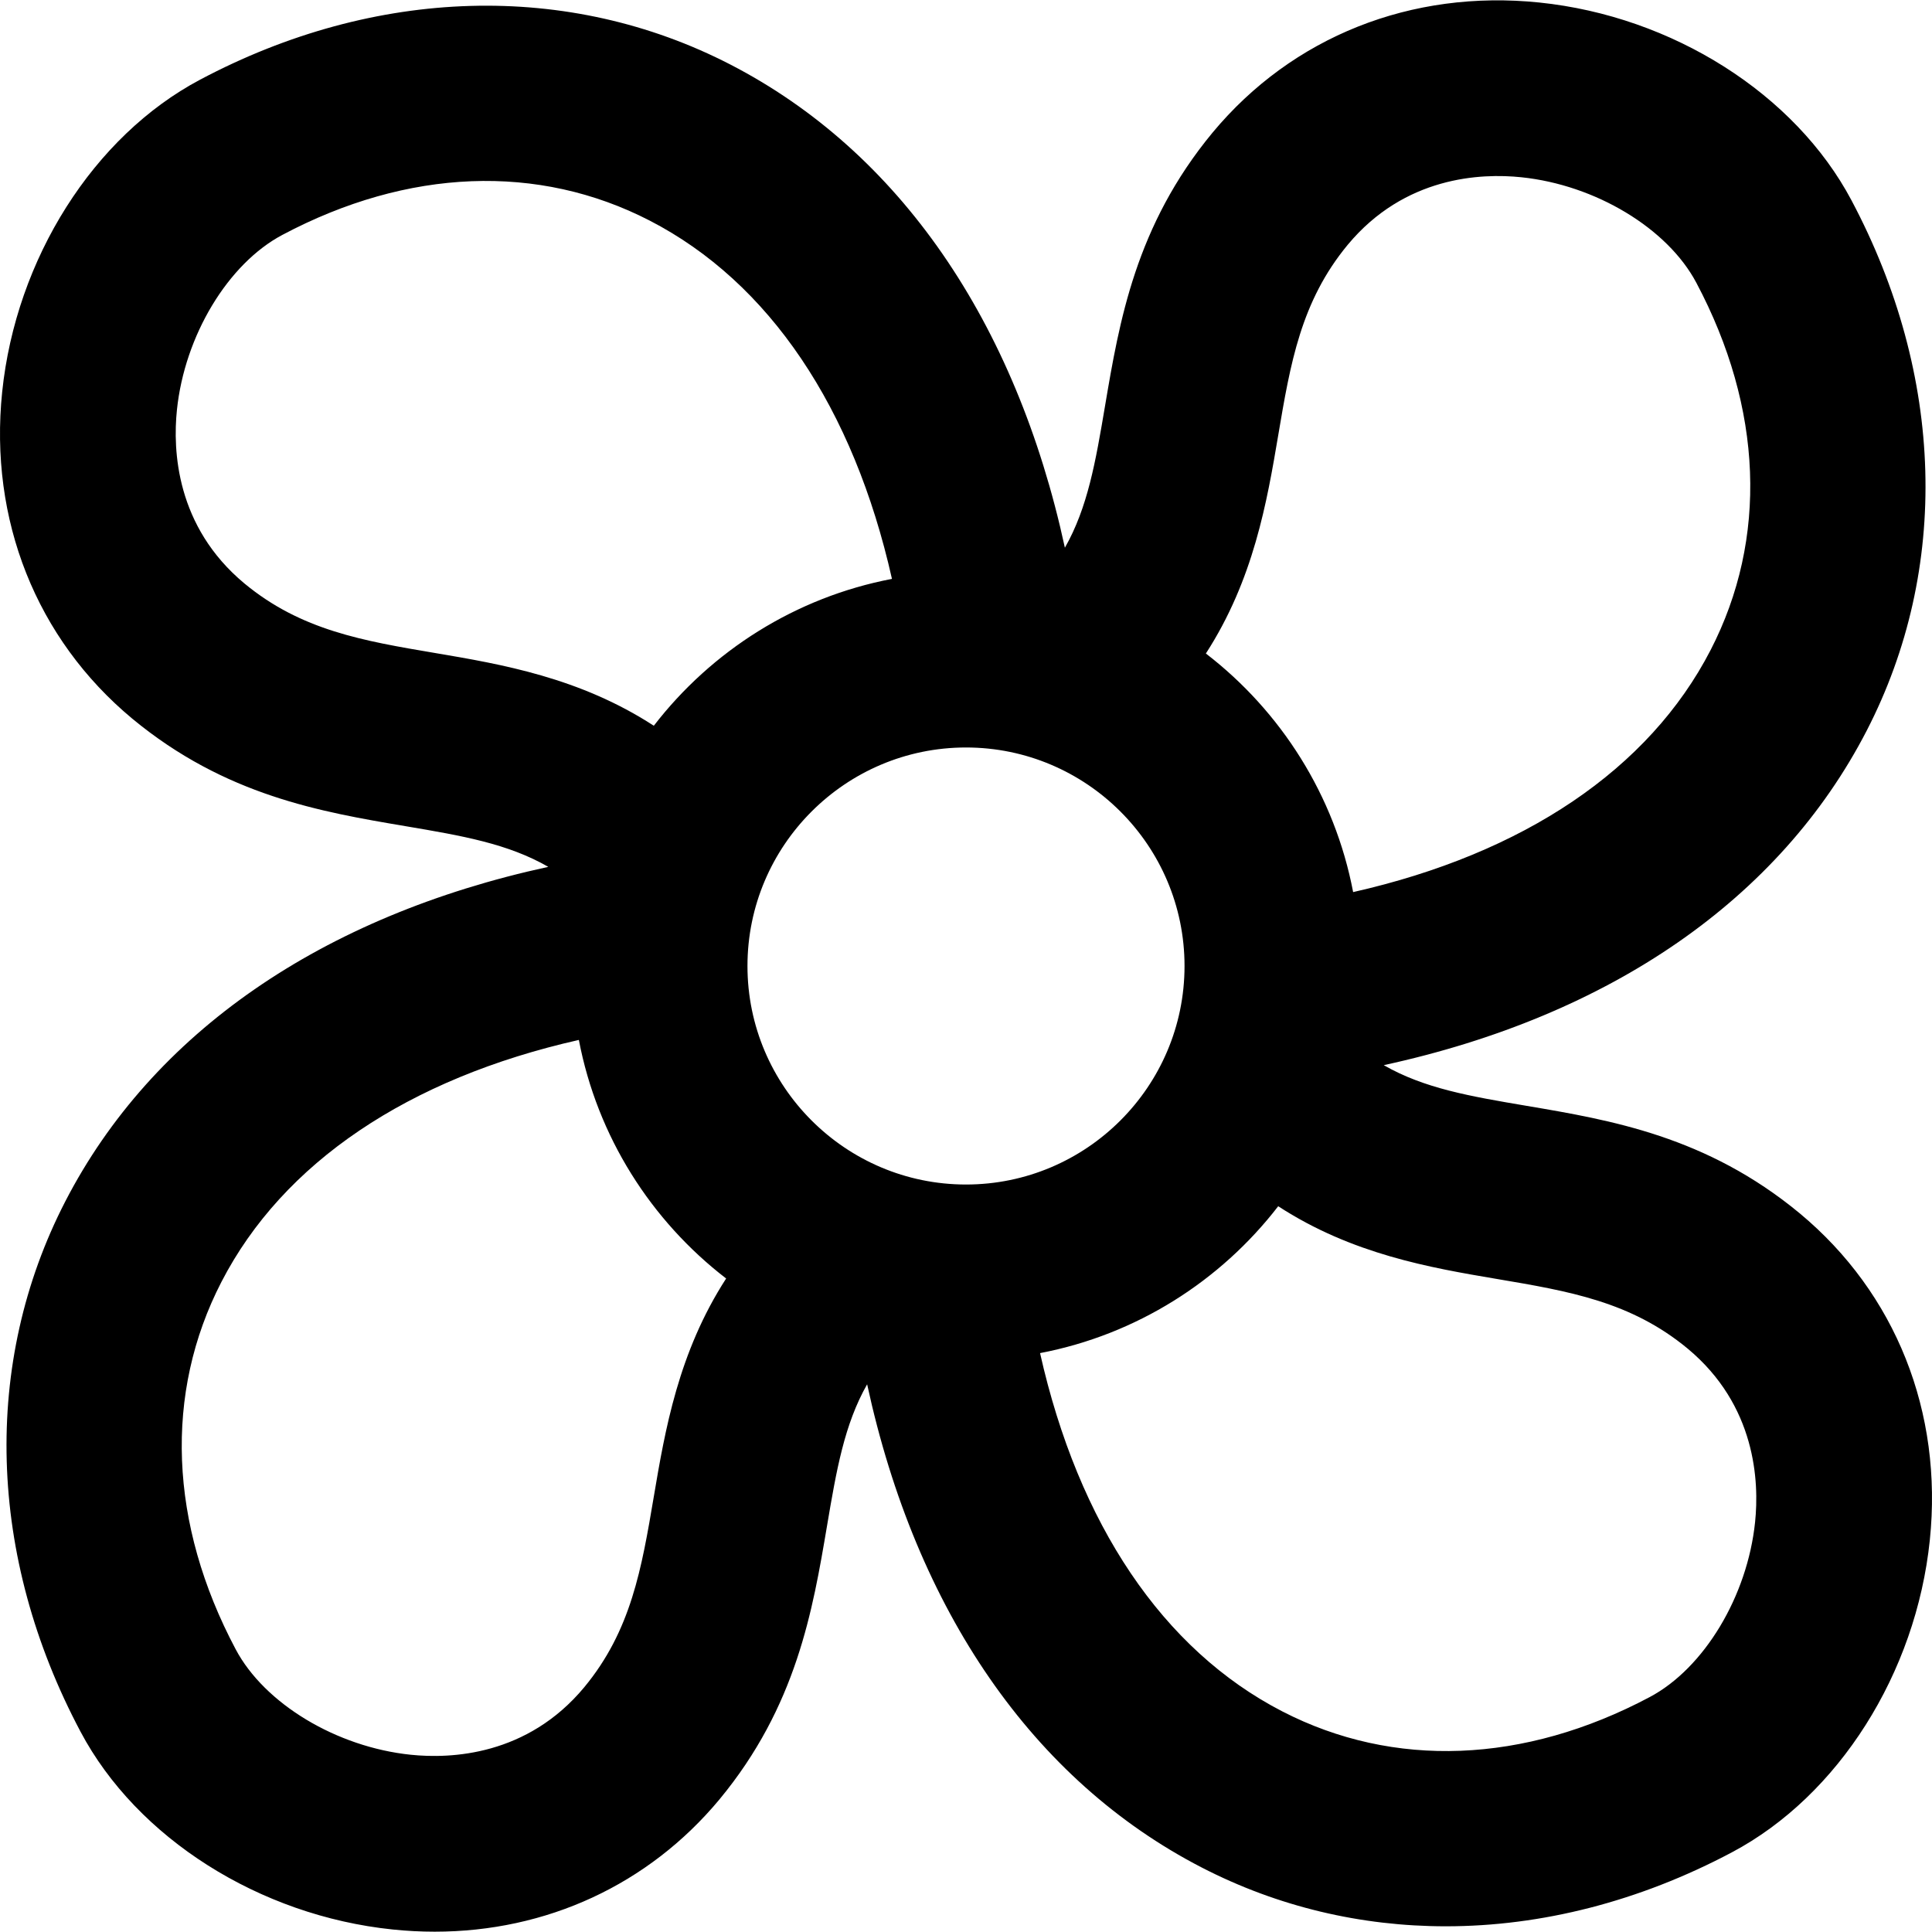
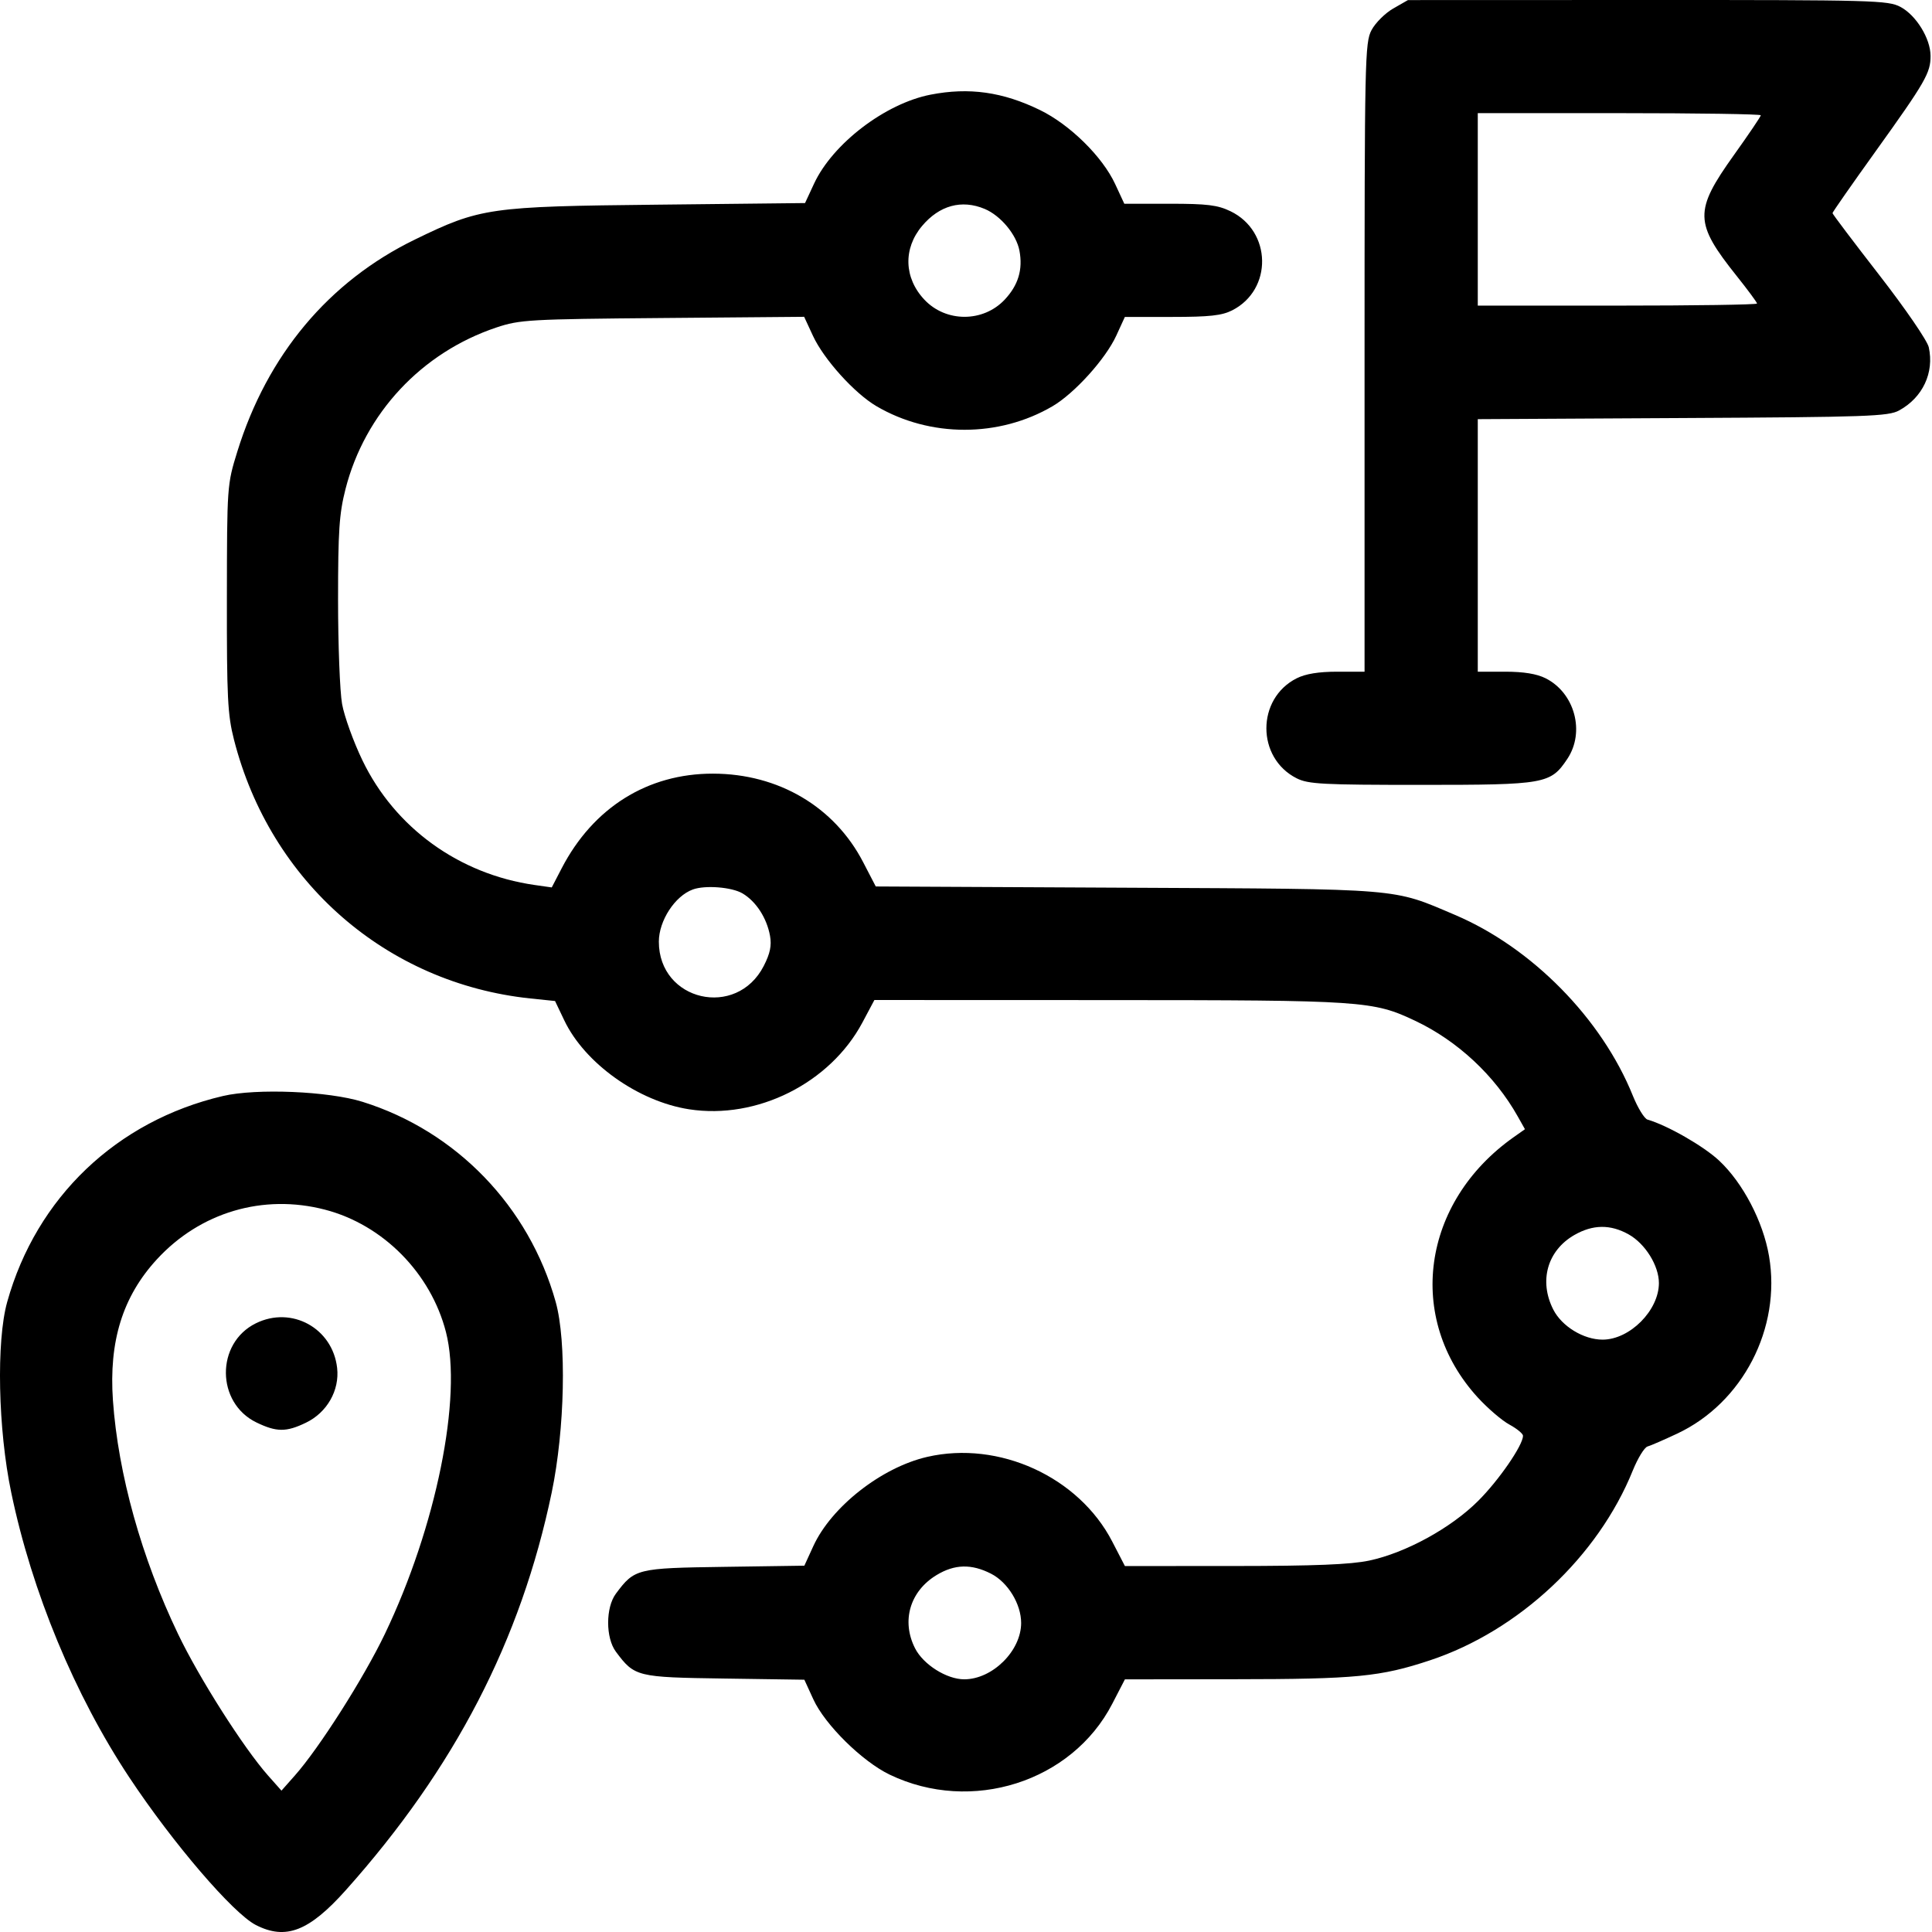
- <svg xmlns="http://www.w3.org/2000/svg" fill="#000000" height="64px" width="64px" version="1.1" id="Capa_1" viewBox="0 0 164.97 164.97" xml:space="preserve">
-   <g id="SVGRepo_bgCarrier" stroke-width="0" />
-   <g id="SVGRepo_tracerCarrier" stroke-linecap="round" stroke-linejoin="round" />
-   <g id="SVGRepo_iconCarrier">
-     <path d="M153.679,103.607c-7.948-6.581-16.133-7.965-23.354-9.186c-4.795-0.811-8.715-1.483-12.168-3.469 c19.313-4.195,33.809-14.162,41.238-28.565c7.123-13.809,6.648-30.314-1.299-45.279c-4.818-9.086-15.28-15.717-26.651-16.893 c-10.926-1.129-21.093,2.913-27.905,11.106c-6.58,7.948-7.964,16.133-9.185,23.354c-0.805,4.761-1.474,8.658-3.426,12.093 c-4.191-19.323-14.16-33.826-28.567-41.259C48.553-1.614,32.048-1.141,17.08,6.806C7.993,11.626,1.362,22.088,0.186,33.461 C-0.943,44.386,3.1,54.552,11.292,61.363c7.949,6.581,16.134,7.965,23.355,9.186c4.796,0.811,8.716,1.483,12.17,3.47 c-19.314,4.194-33.81,14.161-41.24,28.564c-7.123,13.809-6.649,30.314,1.298,45.28c4.819,9.087,15.282,15.718,26.655,16.893 c1.206,0.125,2.401,0.187,3.585,0.187c9.542,0,18.257-4.005,24.316-11.292c6.581-7.948,7.965-16.133,9.186-23.354 c0.805-4.761,1.474-8.659,3.426-12.094c4.191,19.323,14.16,33.826,28.567,41.258c6.499,3.353,13.594,5.022,20.846,5.022 c8.157,0,16.512-2.113,24.435-6.32c9.087-4.819,15.717-15.282,16.893-26.655C165.913,120.584,161.87,110.418,153.679,103.607z M82.485,101.144c-10.289,0-18.66-8.371-18.66-18.659s8.371-18.659,18.66-18.659s18.66,8.371,18.66,18.659 S92.774,101.144,82.485,101.144z M109.144,37.175c1.038-6.138,1.934-11.439,5.938-16.276c4.861-5.845,11.371-6.121,14.818-5.764 c6.335,0.655,12.48,4.356,14.945,9.005c5.692,10.717,6.125,21.858,1.218,31.371c-5.252,10.183-15.963,17.376-30.521,20.663 c-1.572-8.248-6.161-15.437-12.575-20.372C107.048,49.493,108.184,42.849,109.144,37.175z M20.87,49.82 c-5.845-4.86-6.12-11.369-5.763-14.816c0.655-6.337,4.356-12.482,9.005-14.947c10.719-5.691,21.861-6.123,31.372-1.217 c10.199,5.261,17.4,15.997,20.679,30.59c-8.23,1.571-15.403,6.147-20.335,12.54c-6.324-4.108-12.99-5.249-18.68-6.211 C31.009,54.721,25.707,53.825,20.87,49.82z M55.827,127.795c-1.038,6.138-1.935,11.439-5.94,16.277 c-4.86,5.845-11.373,6.12-14.815,5.763c-6.336-0.655-12.482-4.356-14.947-9.004c-5.692-10.718-6.124-21.859-1.217-31.372 c5.252-10.182,15.962-17.376,30.52-20.661c1.572,8.248,6.162,15.436,12.576,20.371C57.923,115.477,56.786,122.122,55.827,127.795z M149.864,129.966c-0.655,6.337-4.356,12.482-9.004,14.947c-10.719,5.692-21.859,6.124-31.373,1.217 c-10.199-5.261-17.4-15.997-20.678-30.591c8.23-1.571,15.403-6.146,20.335-12.541c6.324,4.109,12.99,5.25,18.679,6.212 c6.138,1.038,11.439,1.934,16.277,5.939C149.945,120.01,150.22,126.519,149.864,129.966z" />
-   </g>
+ <svg xmlns="http://www.w3.org/2000/svg" width="48" height="48" viewBox="0 0 48 48" fill="none">
+   <path fill-rule="evenodd" clip-rule="evenodd" d="M34.615 0.211C34.414 0.326 34.171 0.568 34.076 0.747C33.91 1.058 33.902 1.459 33.902 8.881V16.688L33.222 16.688C32.762 16.688 32.437 16.741 32.216 16.852C31.212 17.357 31.212 18.832 32.216 19.337C32.505 19.482 32.862 19.5 35.308 19.5C38.397 19.5 38.523 19.478 38.94 18.854C39.386 18.186 39.124 17.216 38.401 16.852C38.18 16.741 37.854 16.688 37.395 16.688L36.715 16.688V13.551V10.414L41.801 10.386C46.415 10.362 46.915 10.344 47.184 10.197C47.769 9.877 48.059 9.259 47.92 8.628C47.884 8.464 47.344 7.676 46.692 6.836C46.052 6.012 45.528 5.318 45.528 5.295C45.528 5.271 46.011 4.579 46.601 3.757C47.837 2.034 47.967 1.808 47.964 1.386C47.962 0.957 47.607 0.38 47.217 0.172C46.909 0.008 46.556 -0.001 40.935 0L34.98 0.002L34.615 0.211ZM23.119 2.352C21.992 2.572 20.686 3.57 20.224 4.565L20.001 5.045L16.333 5.085C12.155 5.129 11.932 5.161 10.307 5.952C8.168 6.993 6.639 8.819 5.895 11.223C5.642 12.04 5.64 12.069 5.637 14.86C5.634 17.331 5.655 17.758 5.813 18.376C6.715 21.912 9.602 24.432 13.181 24.807L13.79 24.87L14.019 25.35C14.528 26.418 15.856 27.364 17.12 27.56C18.807 27.821 20.622 26.912 21.426 25.405L21.724 24.845L27.555 24.847C33.868 24.849 34.111 24.865 35.159 25.361C36.212 25.859 37.138 26.722 37.709 27.739L37.887 28.055L37.605 28.254C35.318 29.871 34.92 32.755 36.713 34.718C36.963 34.991 37.319 35.296 37.504 35.395C37.688 35.495 37.839 35.62 37.839 35.672C37.837 35.908 37.24 36.775 36.726 37.288C36.051 37.963 34.927 38.579 34.019 38.772C33.554 38.87 32.663 38.906 30.667 38.907L27.948 38.908L27.633 38.299C26.802 36.692 24.82 35.785 23.036 36.196C21.902 36.457 20.656 37.434 20.207 38.412L19.984 38.899L17.995 38.928C15.818 38.959 15.767 38.971 15.302 39.594C15.045 39.939 15.045 40.693 15.302 41.037C15.767 41.66 15.818 41.672 17.995 41.703L19.984 41.732L20.207 42.219C20.496 42.85 21.42 43.761 22.103 44.09C24.134 45.067 26.629 44.273 27.633 42.332L27.948 41.723L30.667 41.72C33.691 41.718 34.296 41.659 35.534 41.248C37.737 40.515 39.706 38.67 40.568 36.53C40.691 36.228 40.854 35.961 40.932 35.938C41.011 35.916 41.341 35.772 41.667 35.619C43.297 34.855 44.258 32.998 43.951 31.207C43.804 30.348 43.302 29.388 42.712 28.836C42.327 28.475 41.426 27.959 40.932 27.816C40.854 27.793 40.691 27.527 40.568 27.224C39.797 25.31 38.062 23.545 36.152 22.732C34.578 22.062 34.896 22.089 27.994 22.055L21.758 22.024L21.444 21.419C20.73 20.043 19.34 19.223 17.715 19.221C16.09 19.218 14.739 20.063 13.956 21.57L13.708 22.048L13.281 21.987C11.404 21.718 9.812 20.566 9.005 18.892C8.781 18.427 8.554 17.797 8.499 17.491C8.444 17.185 8.399 16.021 8.399 14.904C8.399 13.189 8.428 12.761 8.584 12.15C9.066 10.266 10.477 8.756 12.337 8.135C12.912 7.943 13.147 7.929 16.462 7.901L19.979 7.871L20.197 8.342C20.468 8.928 21.23 9.772 21.776 10.092C23.108 10.873 24.819 10.873 26.151 10.092C26.696 9.772 27.469 8.917 27.734 8.338L27.947 7.874L29.119 7.874C30.051 7.874 30.358 7.84 30.614 7.71C31.623 7.196 31.599 5.746 30.573 5.249C30.252 5.094 29.994 5.062 29.06 5.062H27.933L27.706 4.573C27.391 3.893 26.581 3.096 25.838 2.734C24.912 2.283 24.076 2.165 23.119 2.352ZM43.747 2.864C43.747 2.893 43.446 3.338 43.078 3.853C42.086 5.243 42.093 5.535 43.151 6.861C43.427 7.207 43.653 7.513 43.653 7.541C43.653 7.57 42.092 7.593 40.184 7.593H36.715V5.202V2.811H40.231C42.164 2.811 43.747 2.835 43.747 2.864ZM24.463 5.19C24.86 5.356 25.253 5.827 25.328 6.229C25.416 6.698 25.298 7.087 24.96 7.446C24.425 8.013 23.501 8.013 22.967 7.446C22.459 6.908 22.435 6.176 22.908 5.615C23.338 5.103 23.892 4.951 24.463 5.19ZM18.447 22.196C18.784 22.395 19.051 22.807 19.131 23.251C19.174 23.494 19.134 23.688 18.975 23.999C18.299 25.318 16.369 24.872 16.369 23.396C16.369 22.875 16.768 22.261 17.213 22.099C17.518 21.987 18.18 22.039 18.447 22.196ZM5.539 27.23C2.898 27.848 0.905 29.75 0.179 32.346C-0.095 33.325 -0.049 35.51 0.279 37.081C0.793 39.551 1.855 42.111 3.213 44.16C4.295 45.793 5.79 47.536 6.356 47.826C7.1 48.207 7.678 47.983 8.593 46.959C11.298 43.929 12.941 40.756 13.707 37.081C14.034 35.51 14.08 33.325 13.806 32.346C13.143 29.974 11.338 28.104 9.009 27.375C8.164 27.11 6.37 27.035 5.539 27.23ZM8.075 30.054C9.517 30.429 10.704 31.631 11.08 33.096C11.492 34.703 10.837 37.936 9.561 40.597C9.037 41.691 7.931 43.429 7.325 44.113L6.993 44.488L6.66 44.113C6.054 43.429 4.948 41.691 4.424 40.597C3.515 38.701 2.936 36.625 2.806 34.796C2.702 33.325 3.046 32.216 3.895 31.291C4.973 30.117 6.539 29.654 8.075 30.054ZM40.465 30.669C40.877 30.901 41.215 31.446 41.215 31.877C41.215 32.557 40.492 33.283 39.816 33.283C39.344 33.283 38.804 32.954 38.591 32.536C38.229 31.825 38.443 31.069 39.115 30.683C39.575 30.419 40.012 30.415 40.465 30.669ZM6.357 32.877C5.357 33.37 5.366 34.854 6.372 35.341C6.871 35.582 7.113 35.583 7.602 35.346C8.126 35.093 8.439 34.543 8.376 33.986C8.264 32.998 7.246 32.438 6.357 32.877ZM24.622 39.098C25.04 39.311 25.37 39.851 25.37 40.322C25.37 41.016 24.656 41.722 23.956 41.722C23.52 41.722 22.941 41.357 22.735 40.953C22.389 40.274 22.606 39.533 23.269 39.132C23.718 38.86 24.135 38.85 24.622 39.098Z" fill="black" />
</svg>
